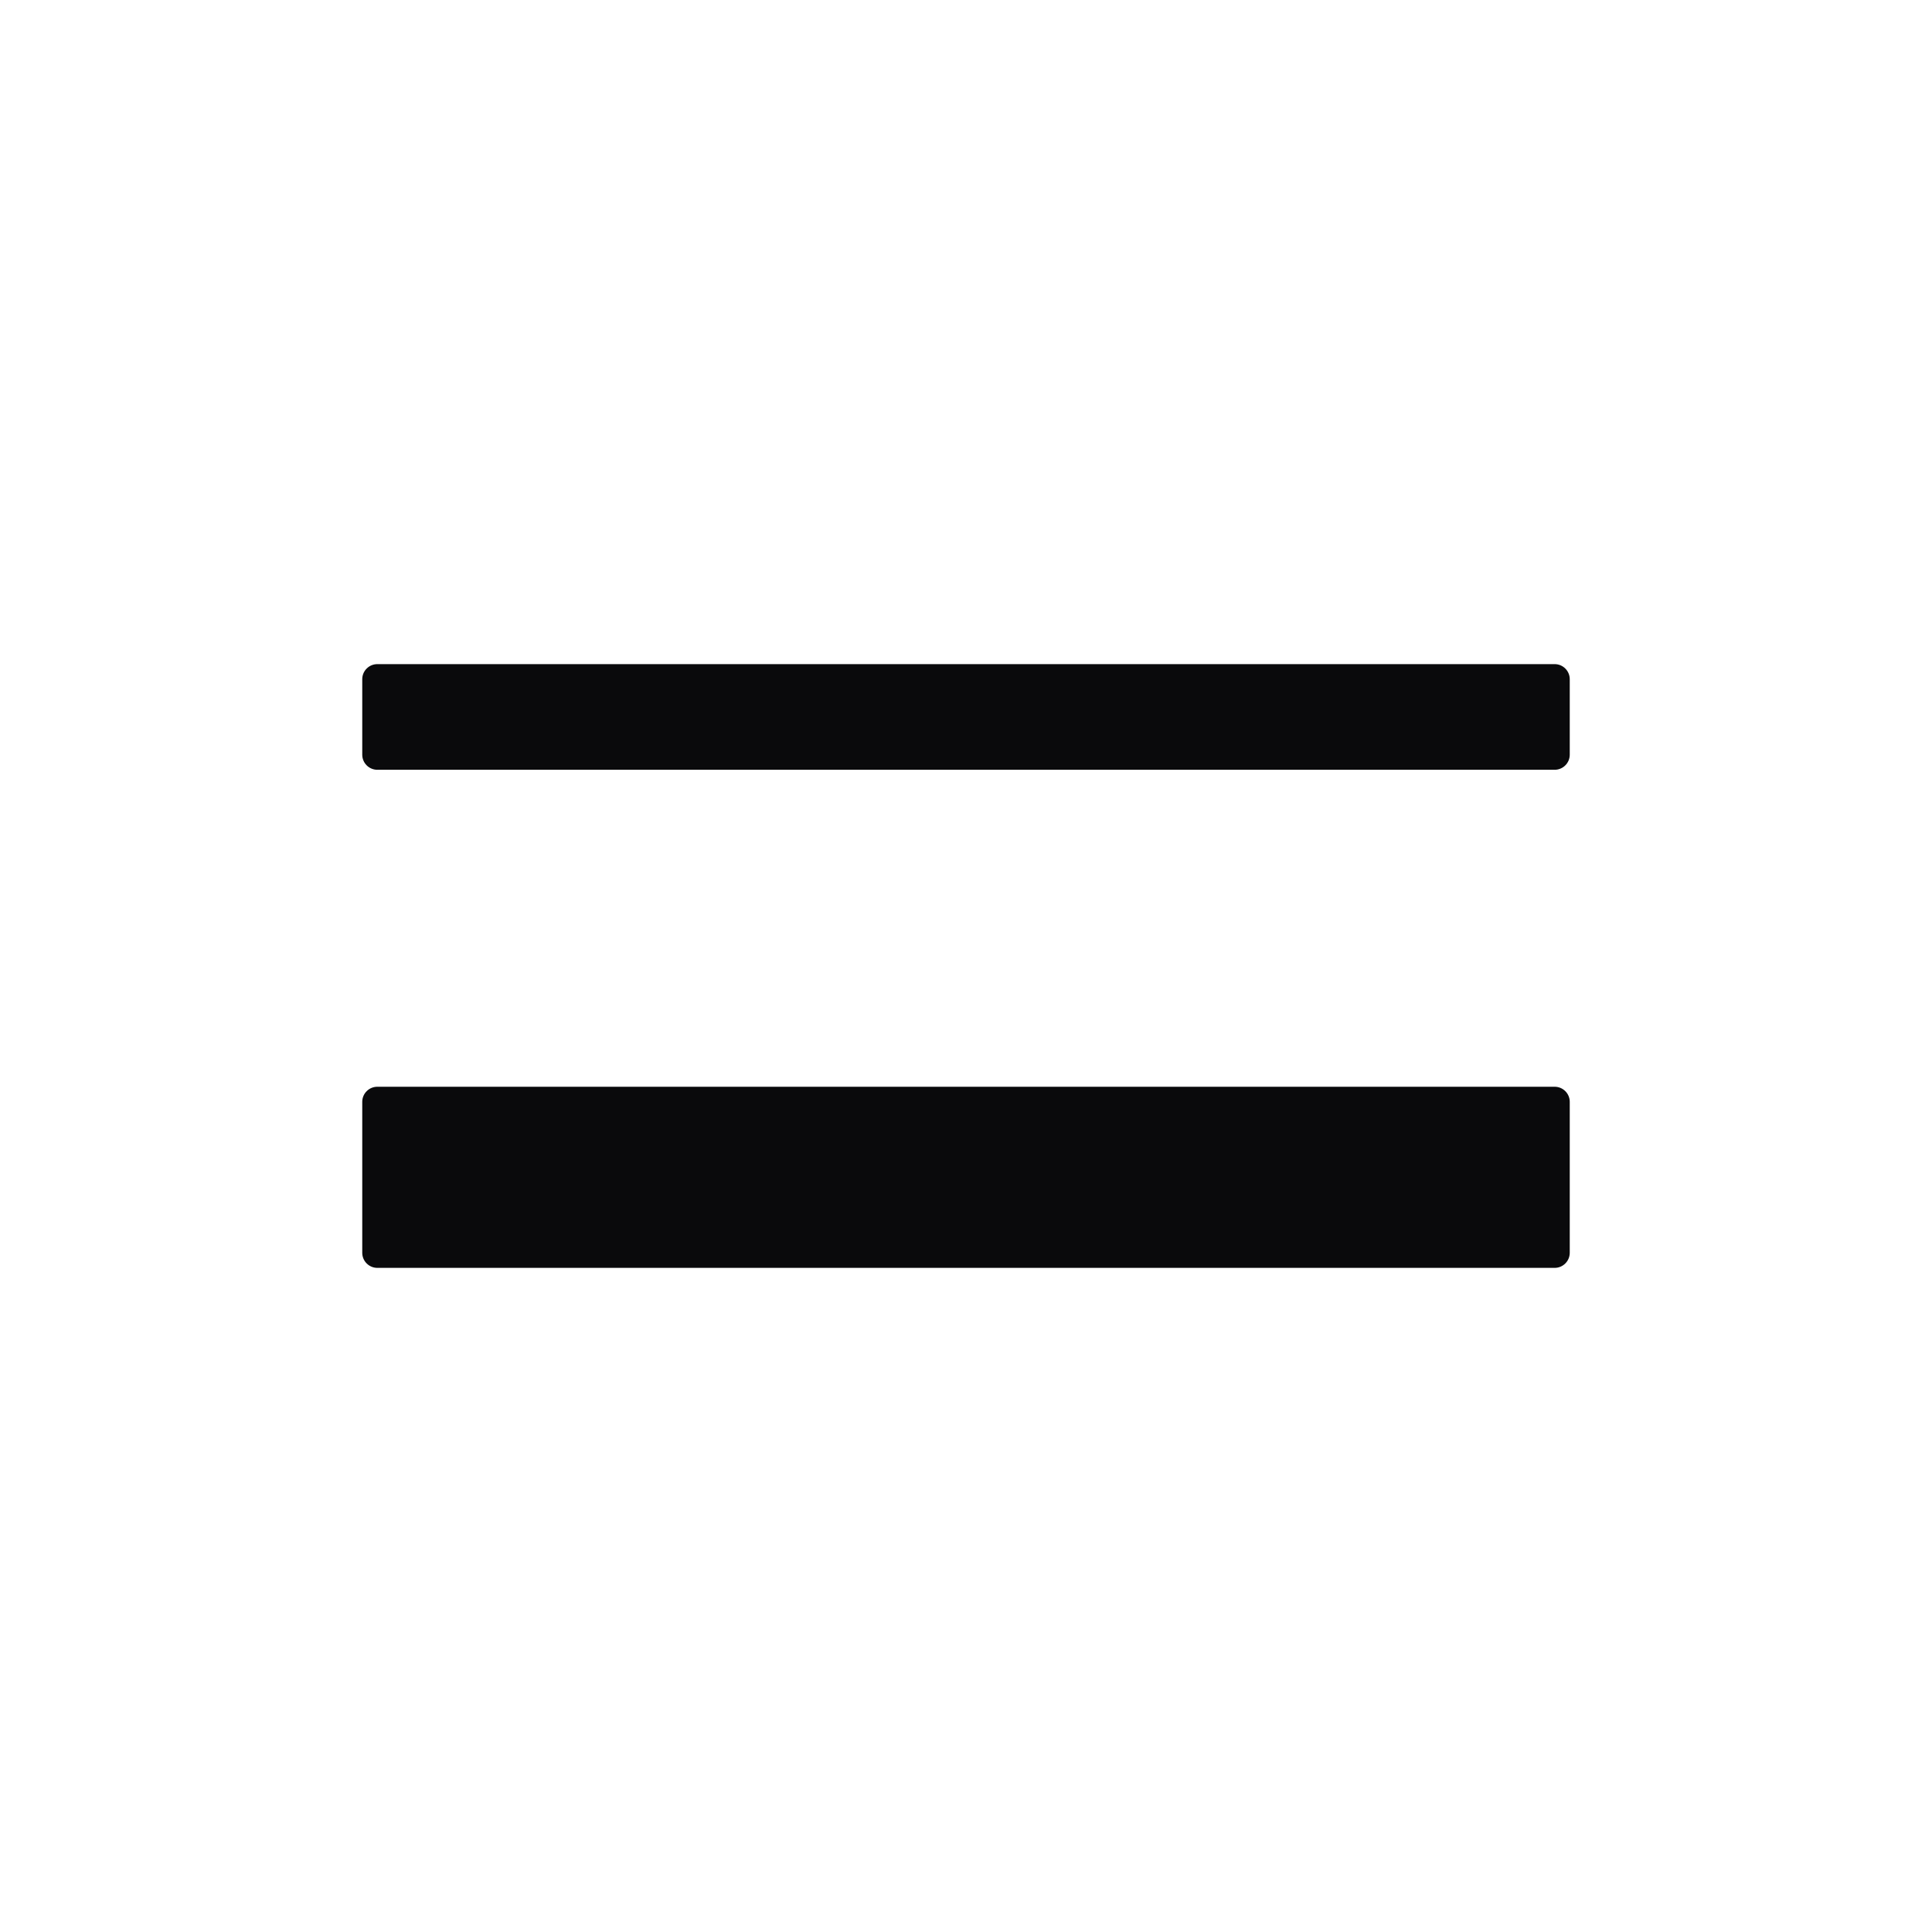
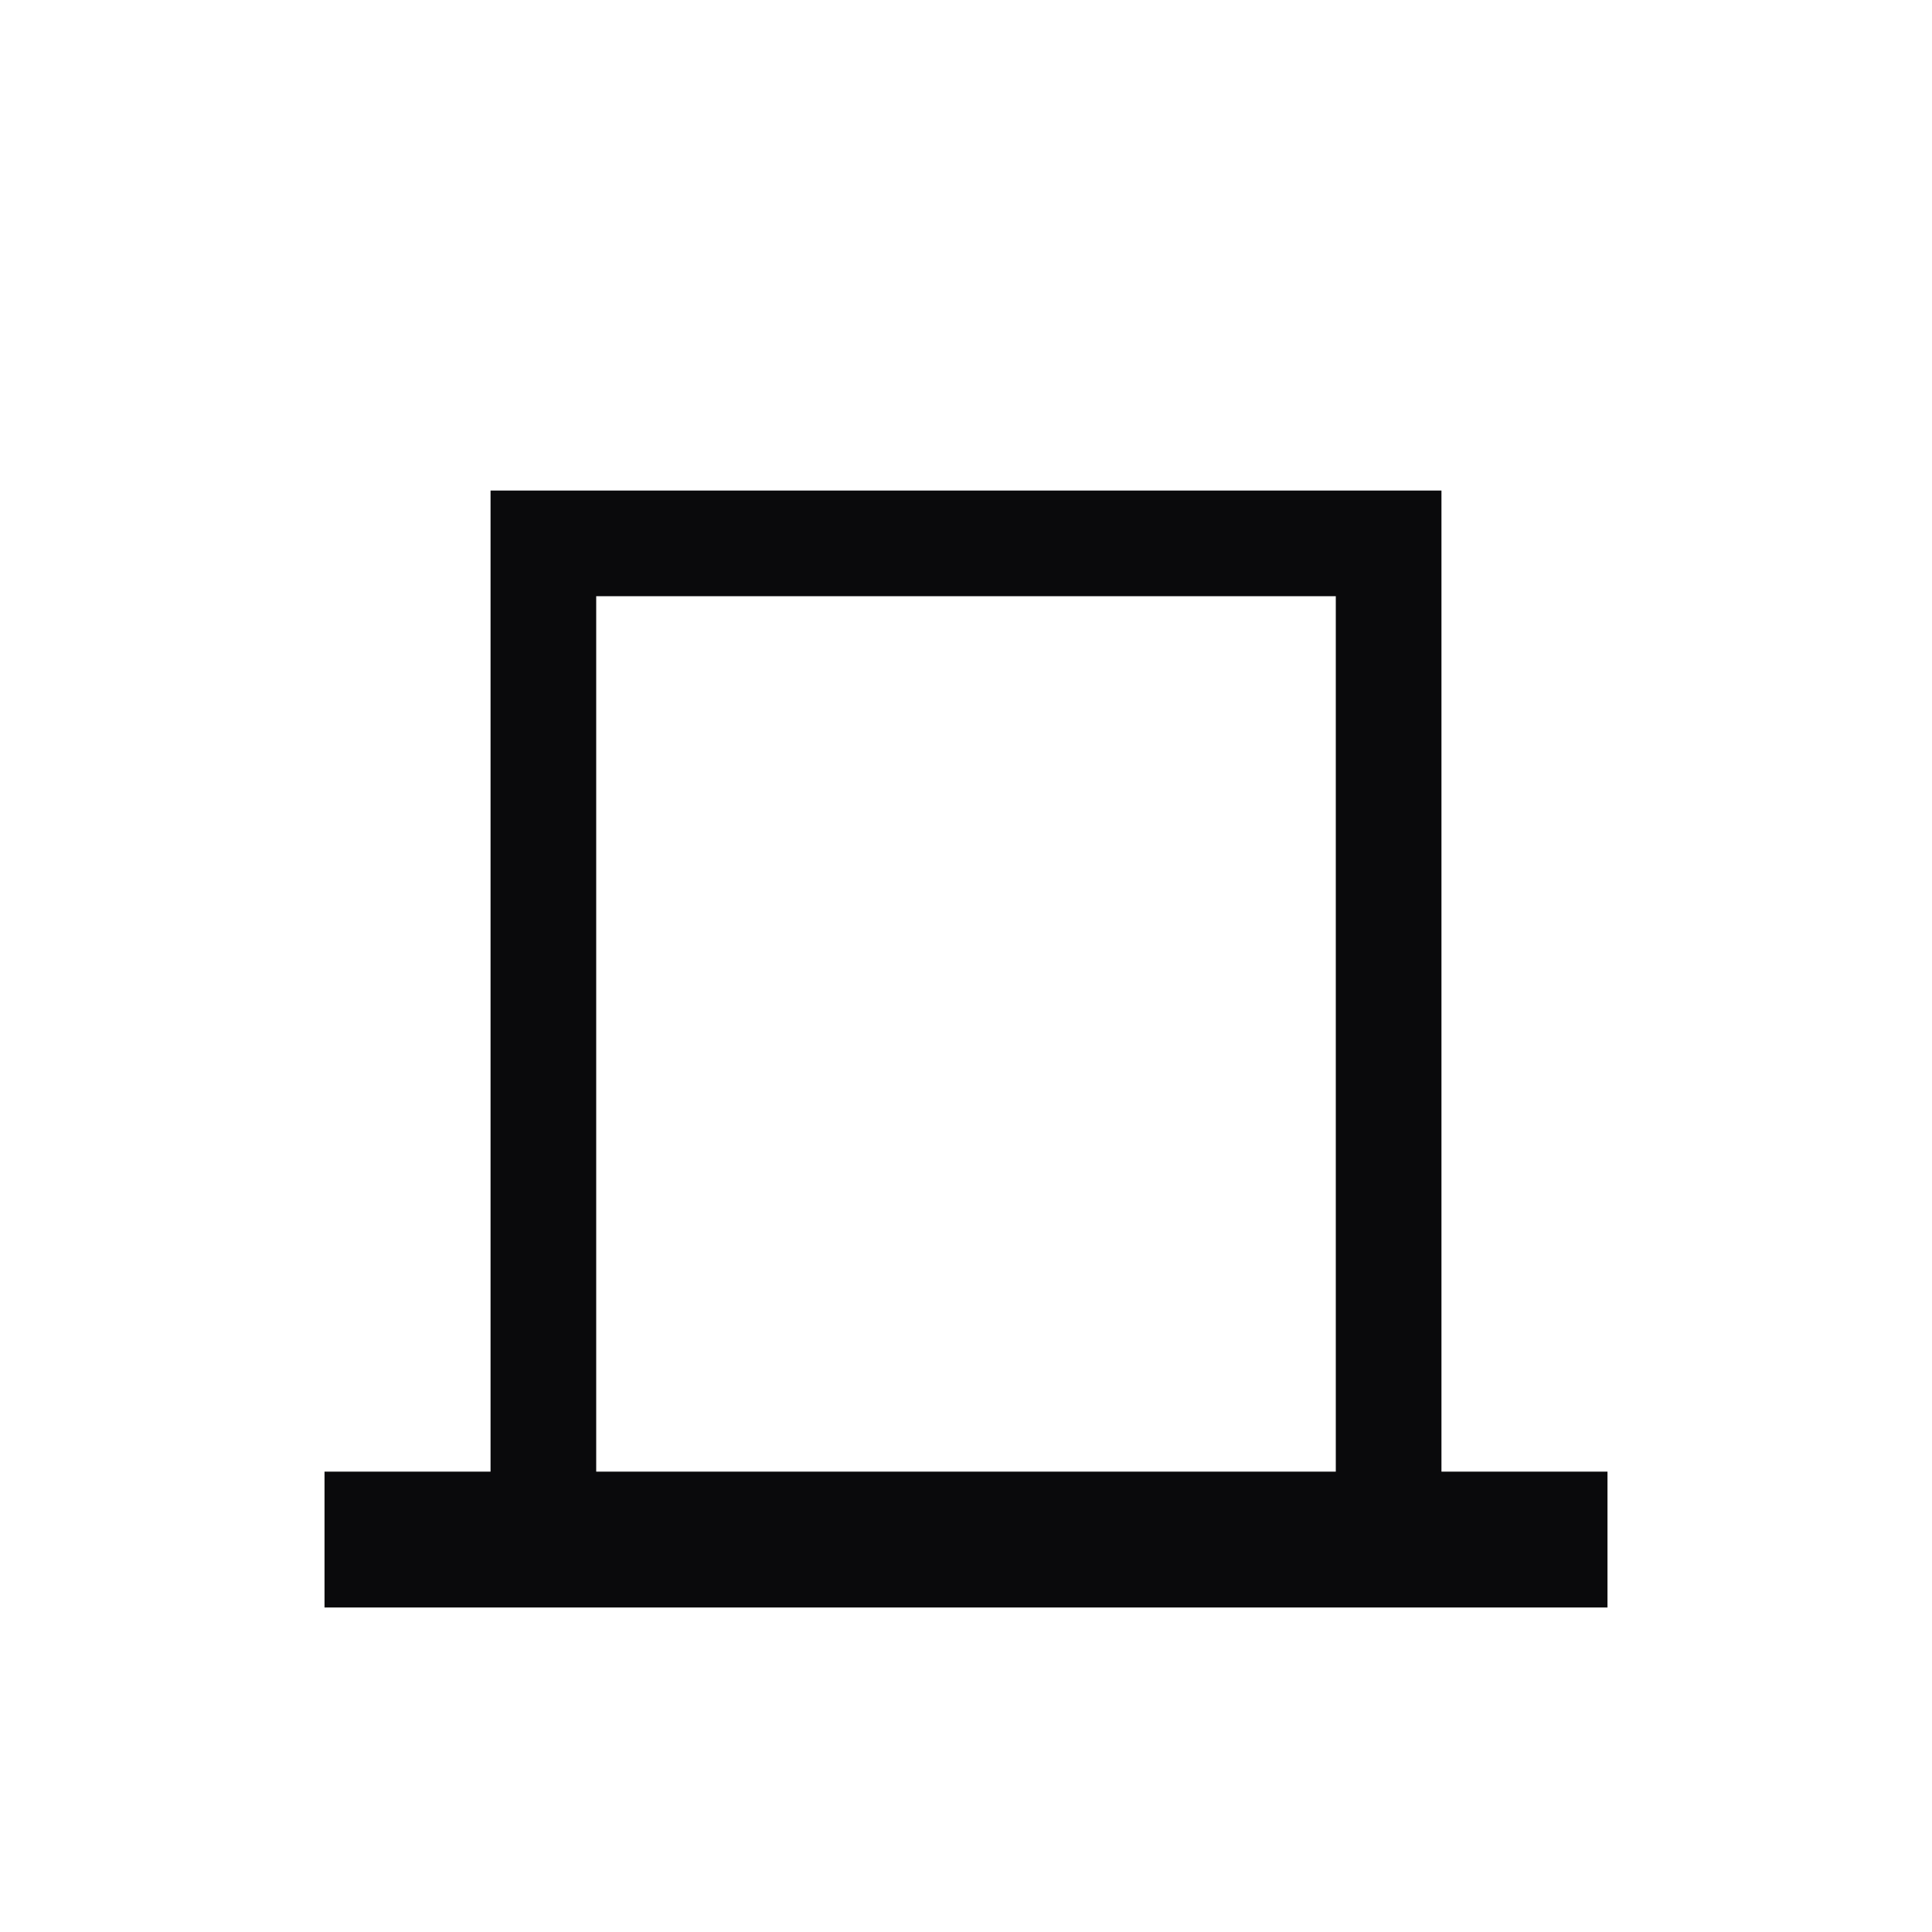
<svg xmlns="http://www.w3.org/2000/svg" viewBox="0 0 256 256" role="img" aria-label="Limen">
  <style>
-     .limen-mark { fill: #0A0A0C; }
+     .limen-stroke { stroke: #0A0A0C; }
    @media (prefers-color-scheme: dark) {
-       .limen-mark { fill: #F7F5EF; }
+       .limen-stroke { stroke: #F7F5EF; }
    }
  </style>
-   <g class="limen-mark">
-     <rect x="48" y="88" width="160" height="14" rx="2" />
-     <rect x="48" y="144" width="160" height="24" rx="2" />
+   <g class="limen-stroke" fill="none" stroke-linecap="square" stroke-linejoin="miter">
+     <path d="M 72 192 L 72 72 L 184 72 L 184 192" stroke-width="14" />
+     <line x1="52" y1="204" x2="204" y2="204" stroke-width="18" />
  </g>
</svg>
